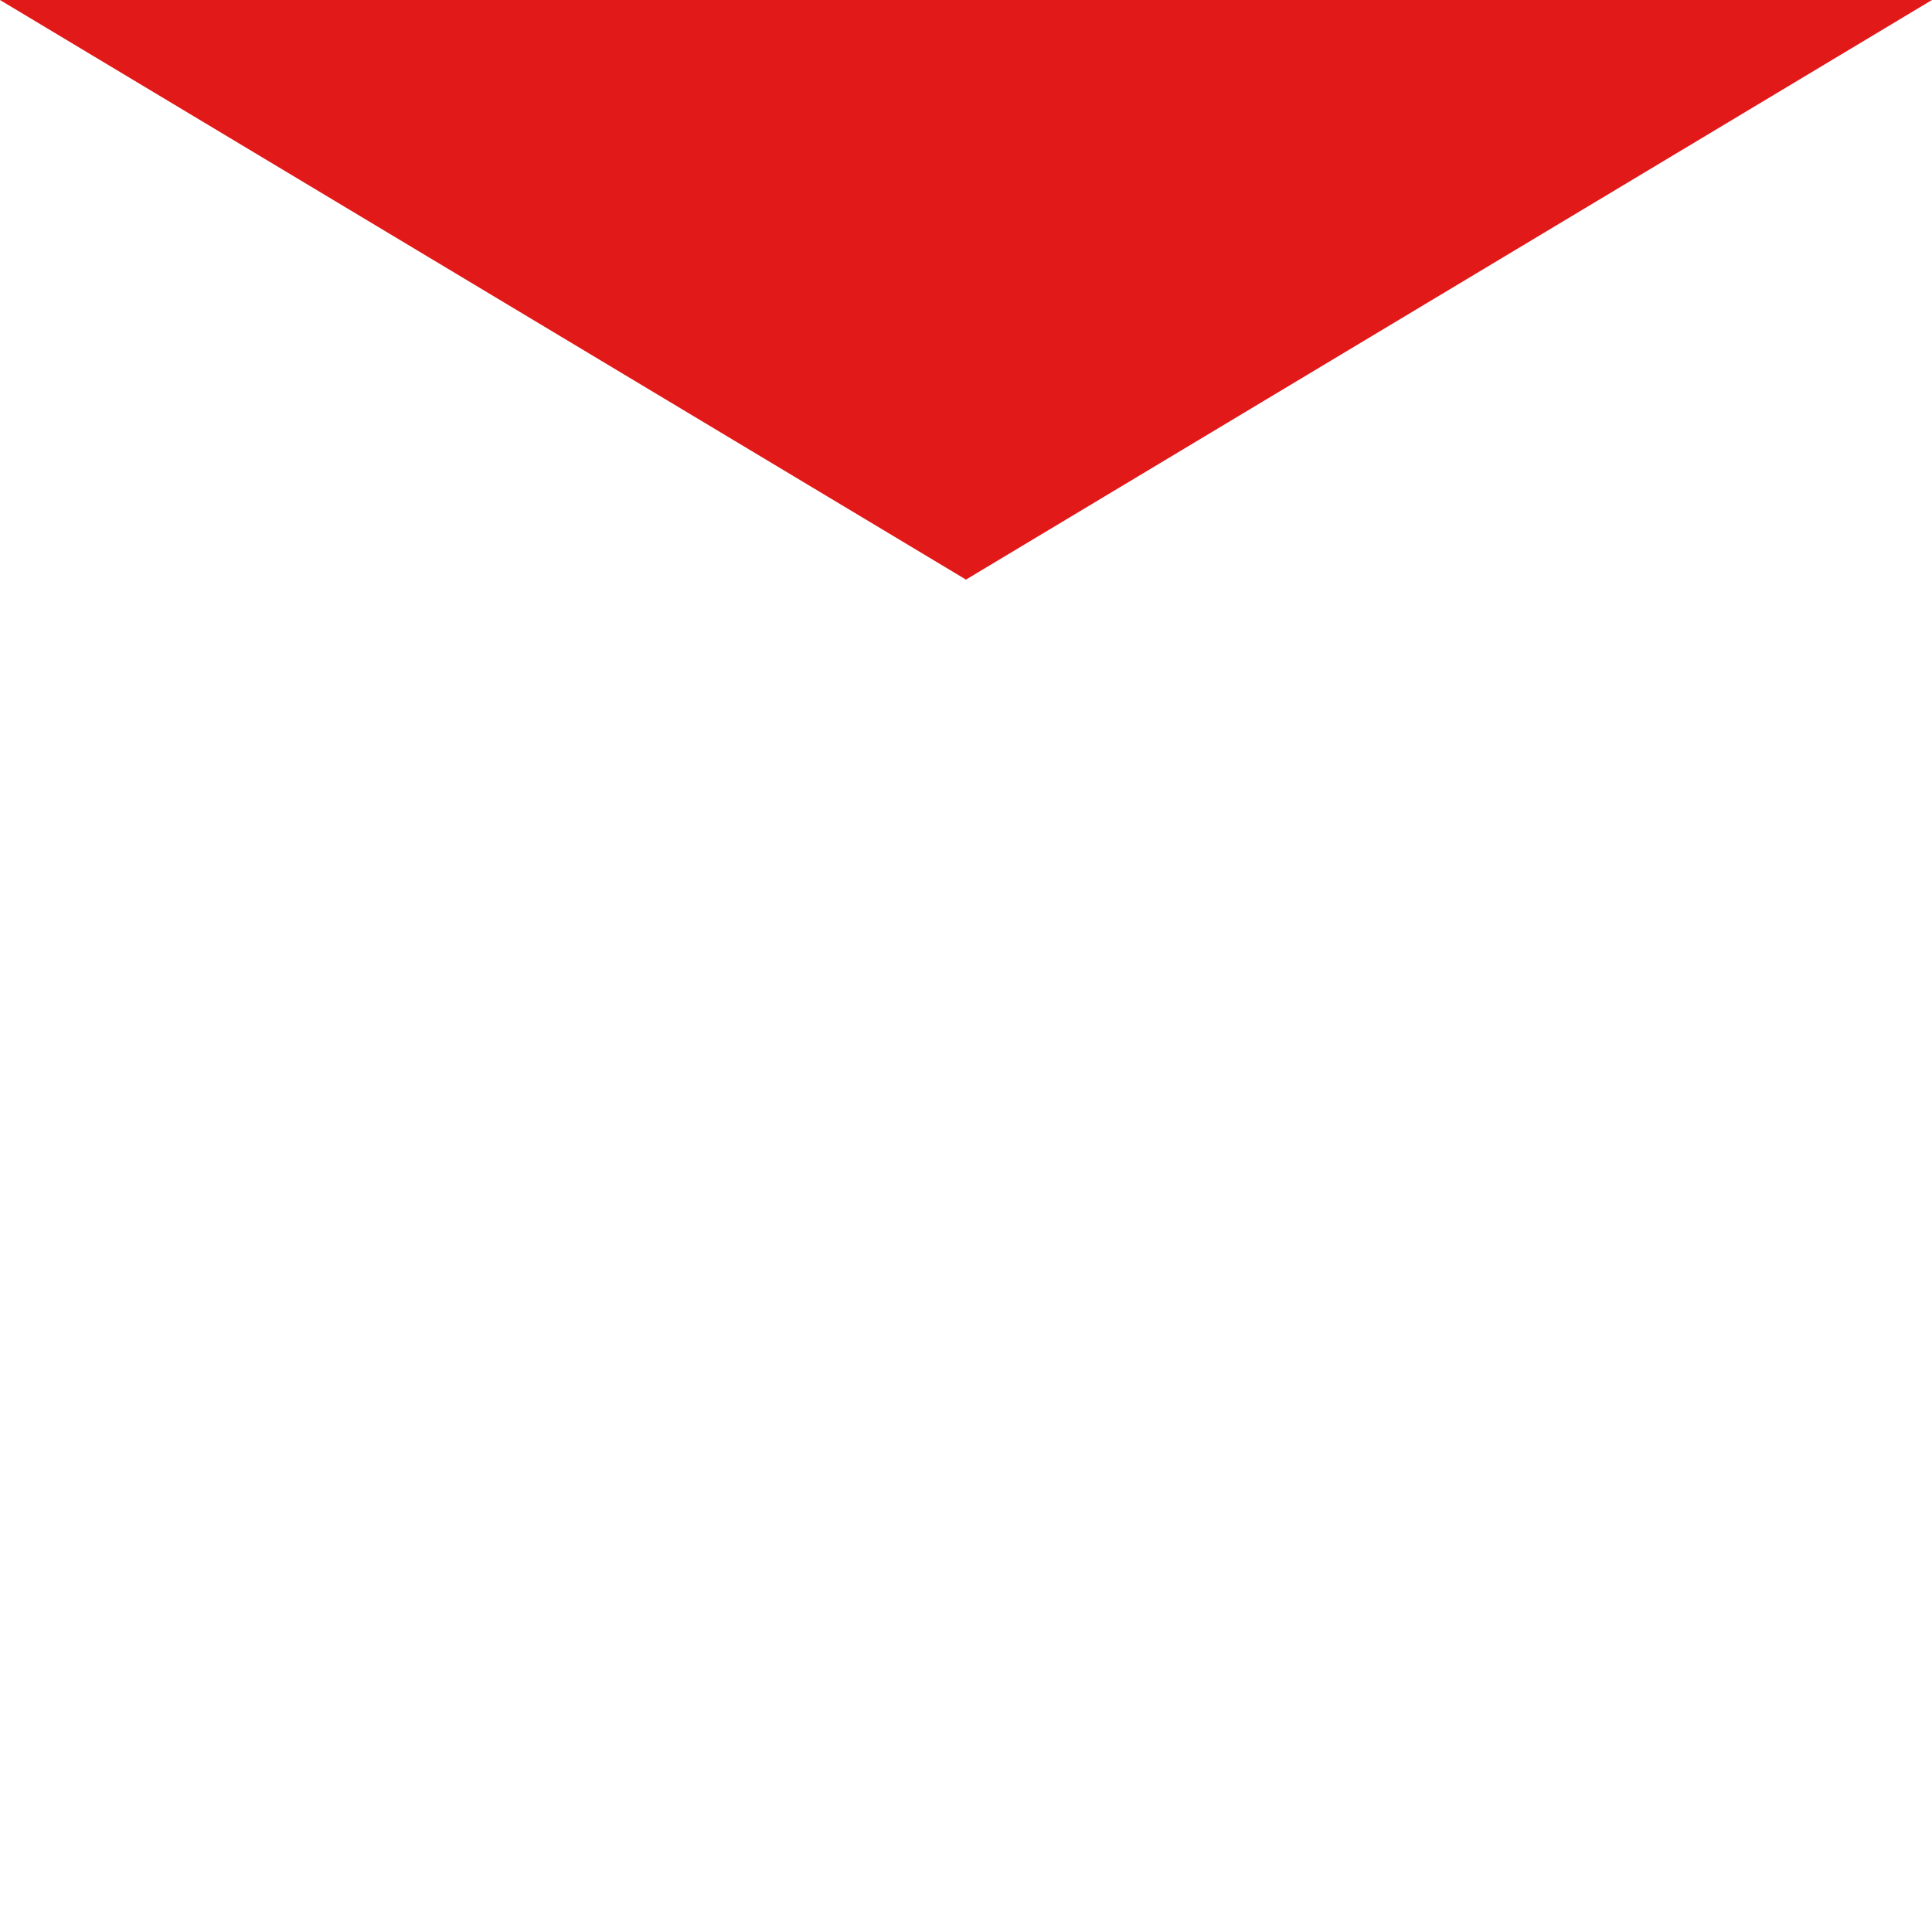
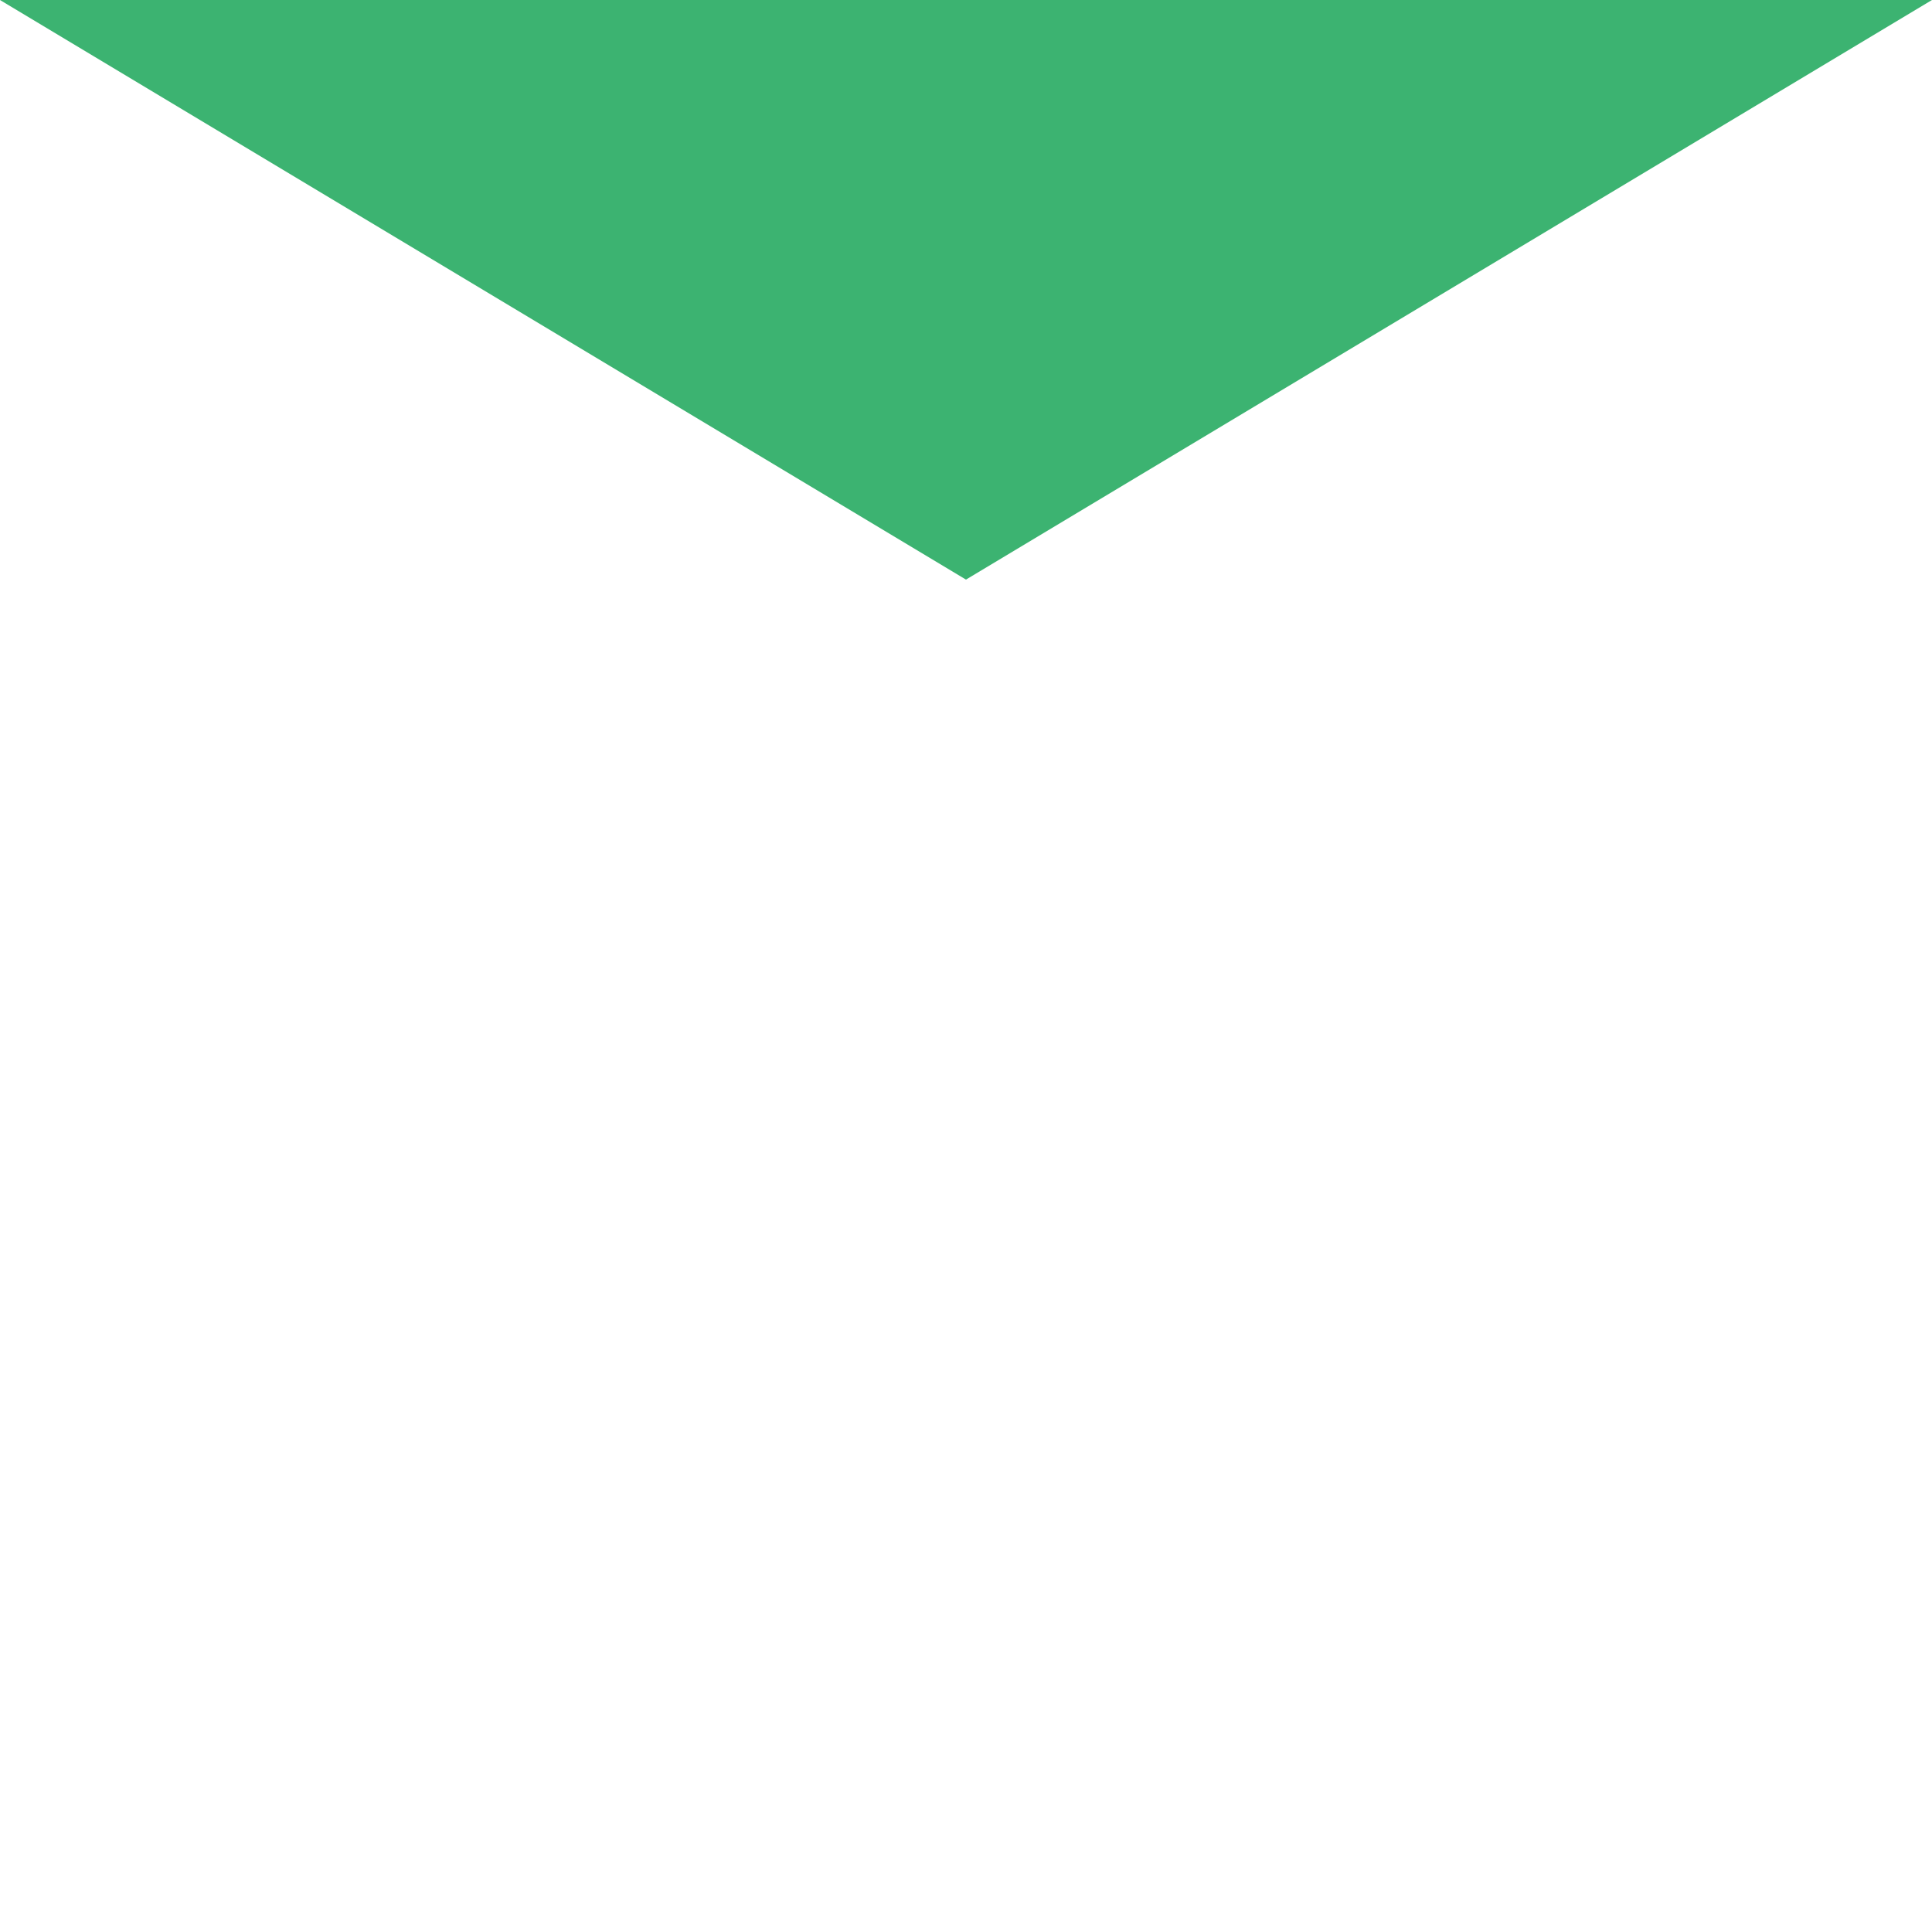
<svg xmlns="http://www.w3.org/2000/svg" viewBox="0 0 100 100">
  <defs>
    <style type="text/css">
      polygon {
-         fill:#de0000e6;
+         fill:#3CB371;
        /*fill-opacity: .9;*/
      }
    </style>
  </defs>
  <polygon points="0,0 50,30, 100,0" />
</svg>
